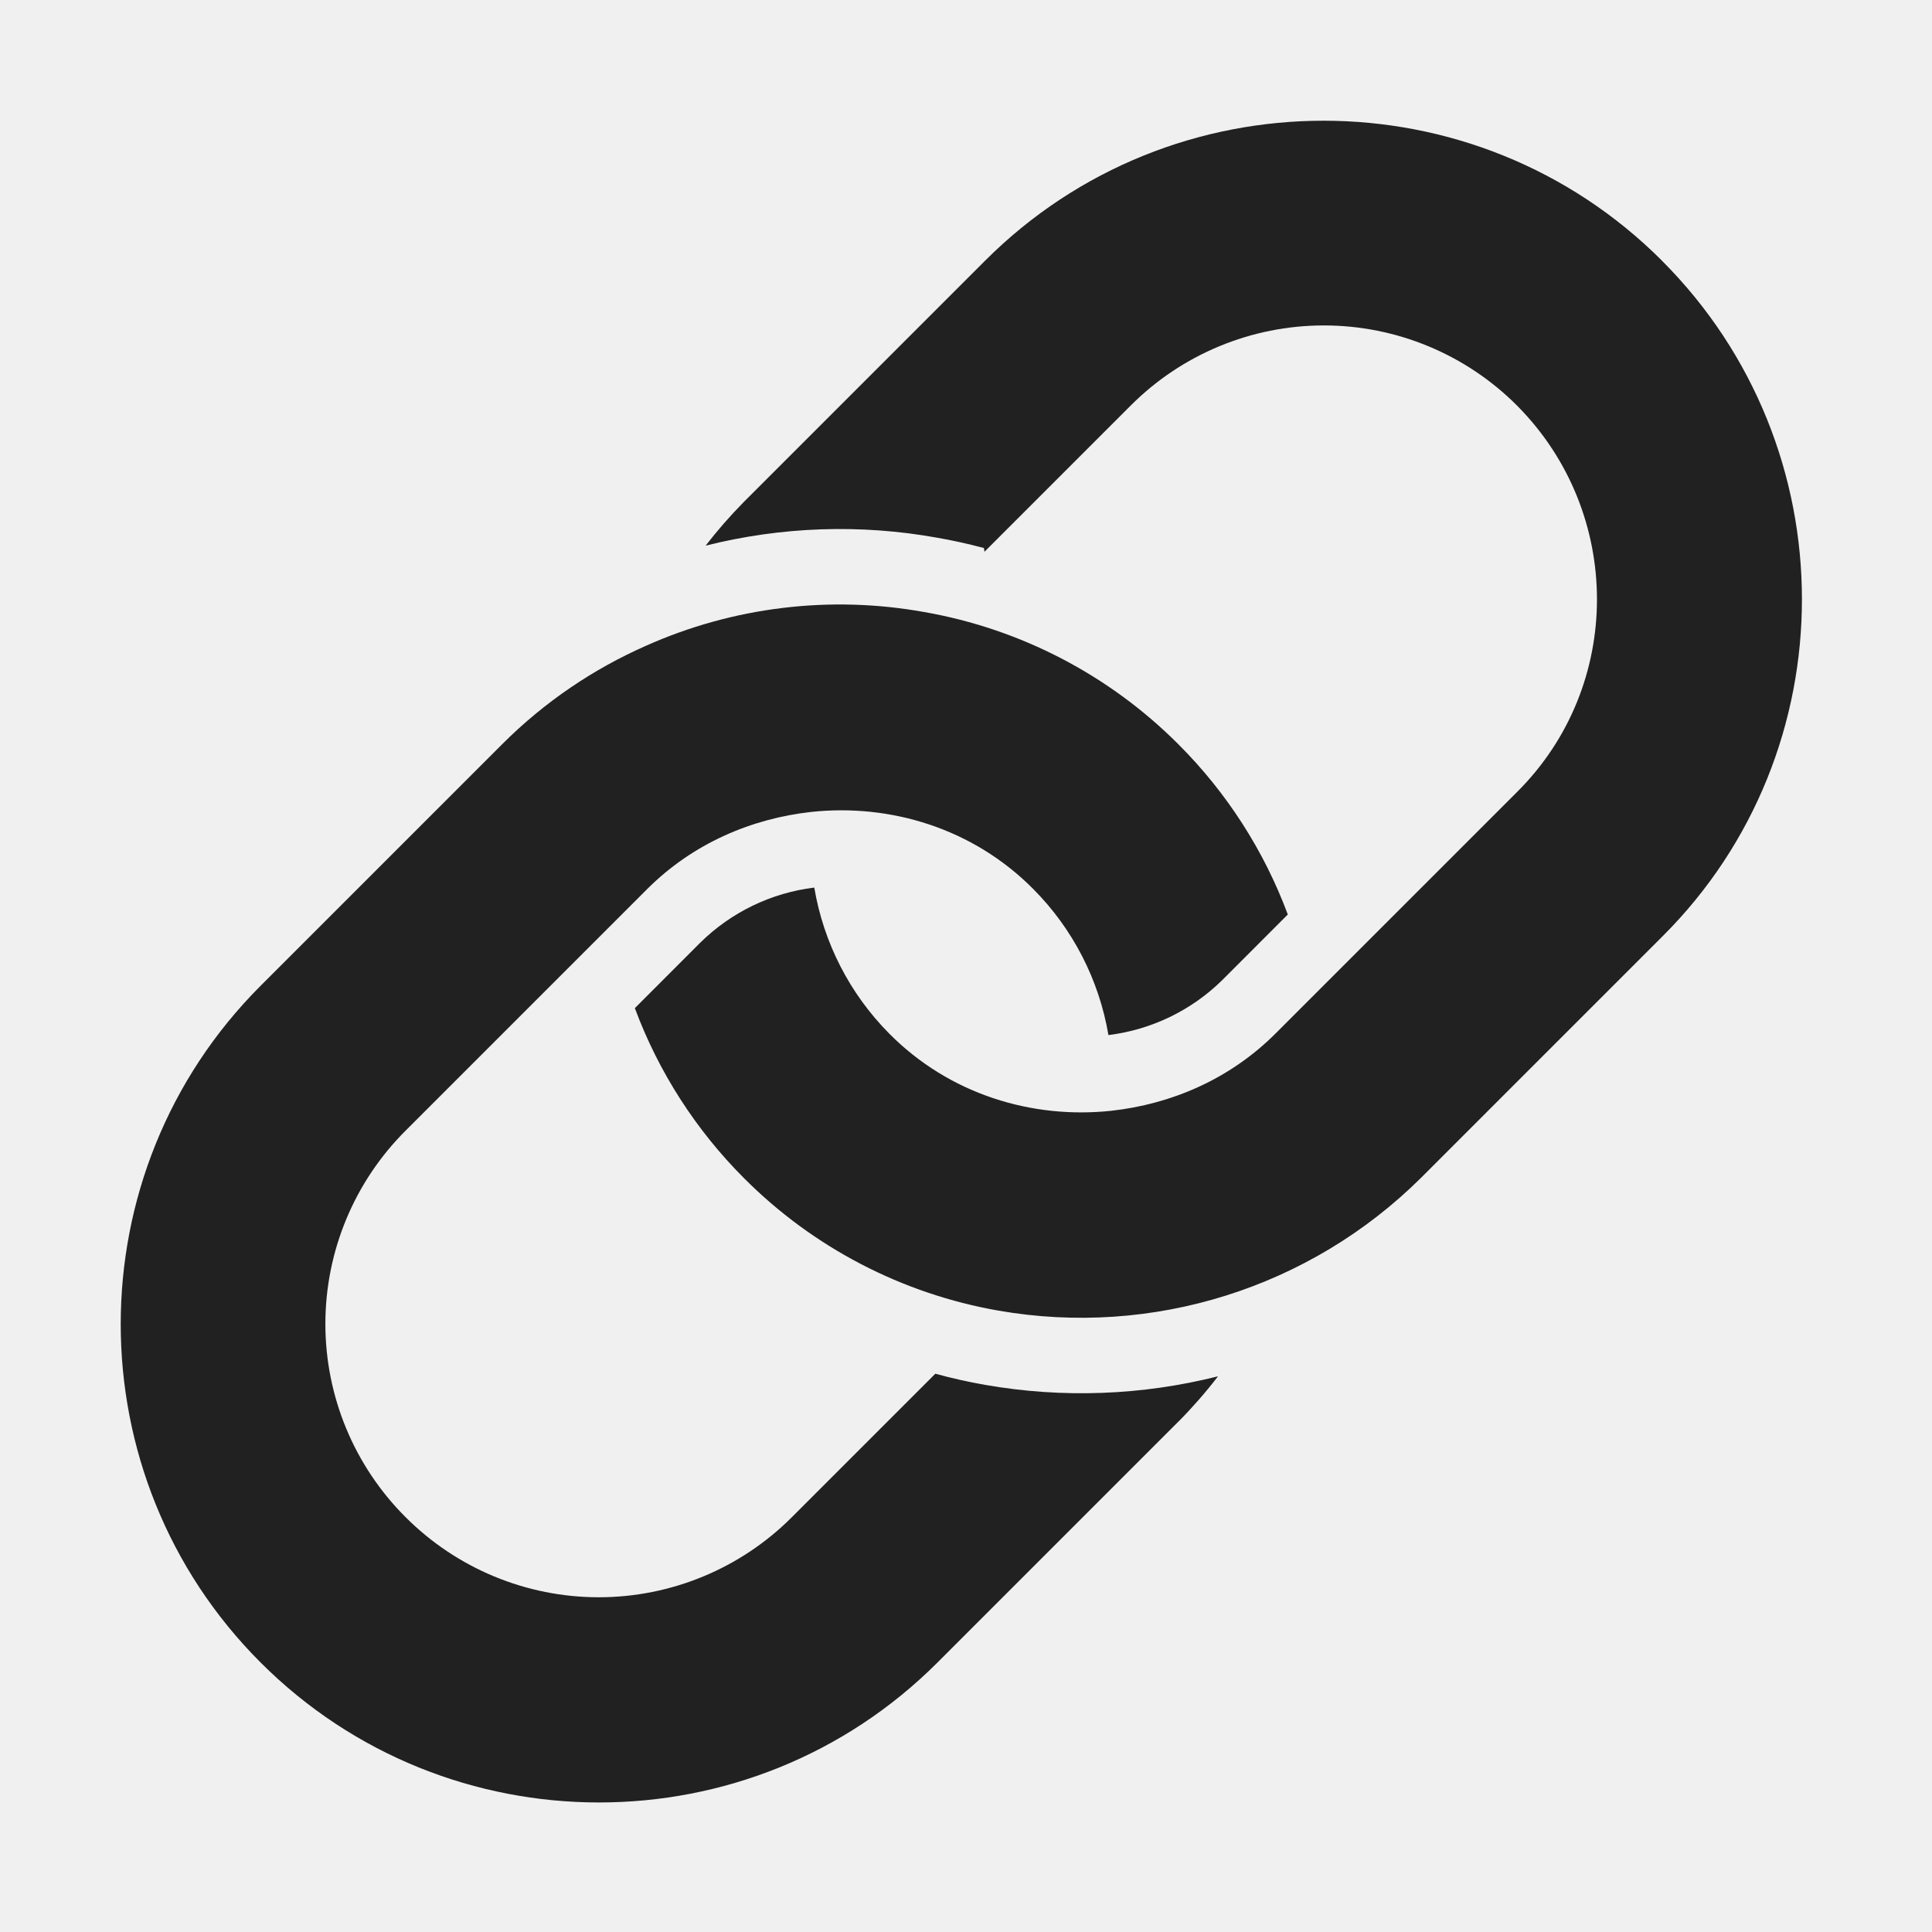
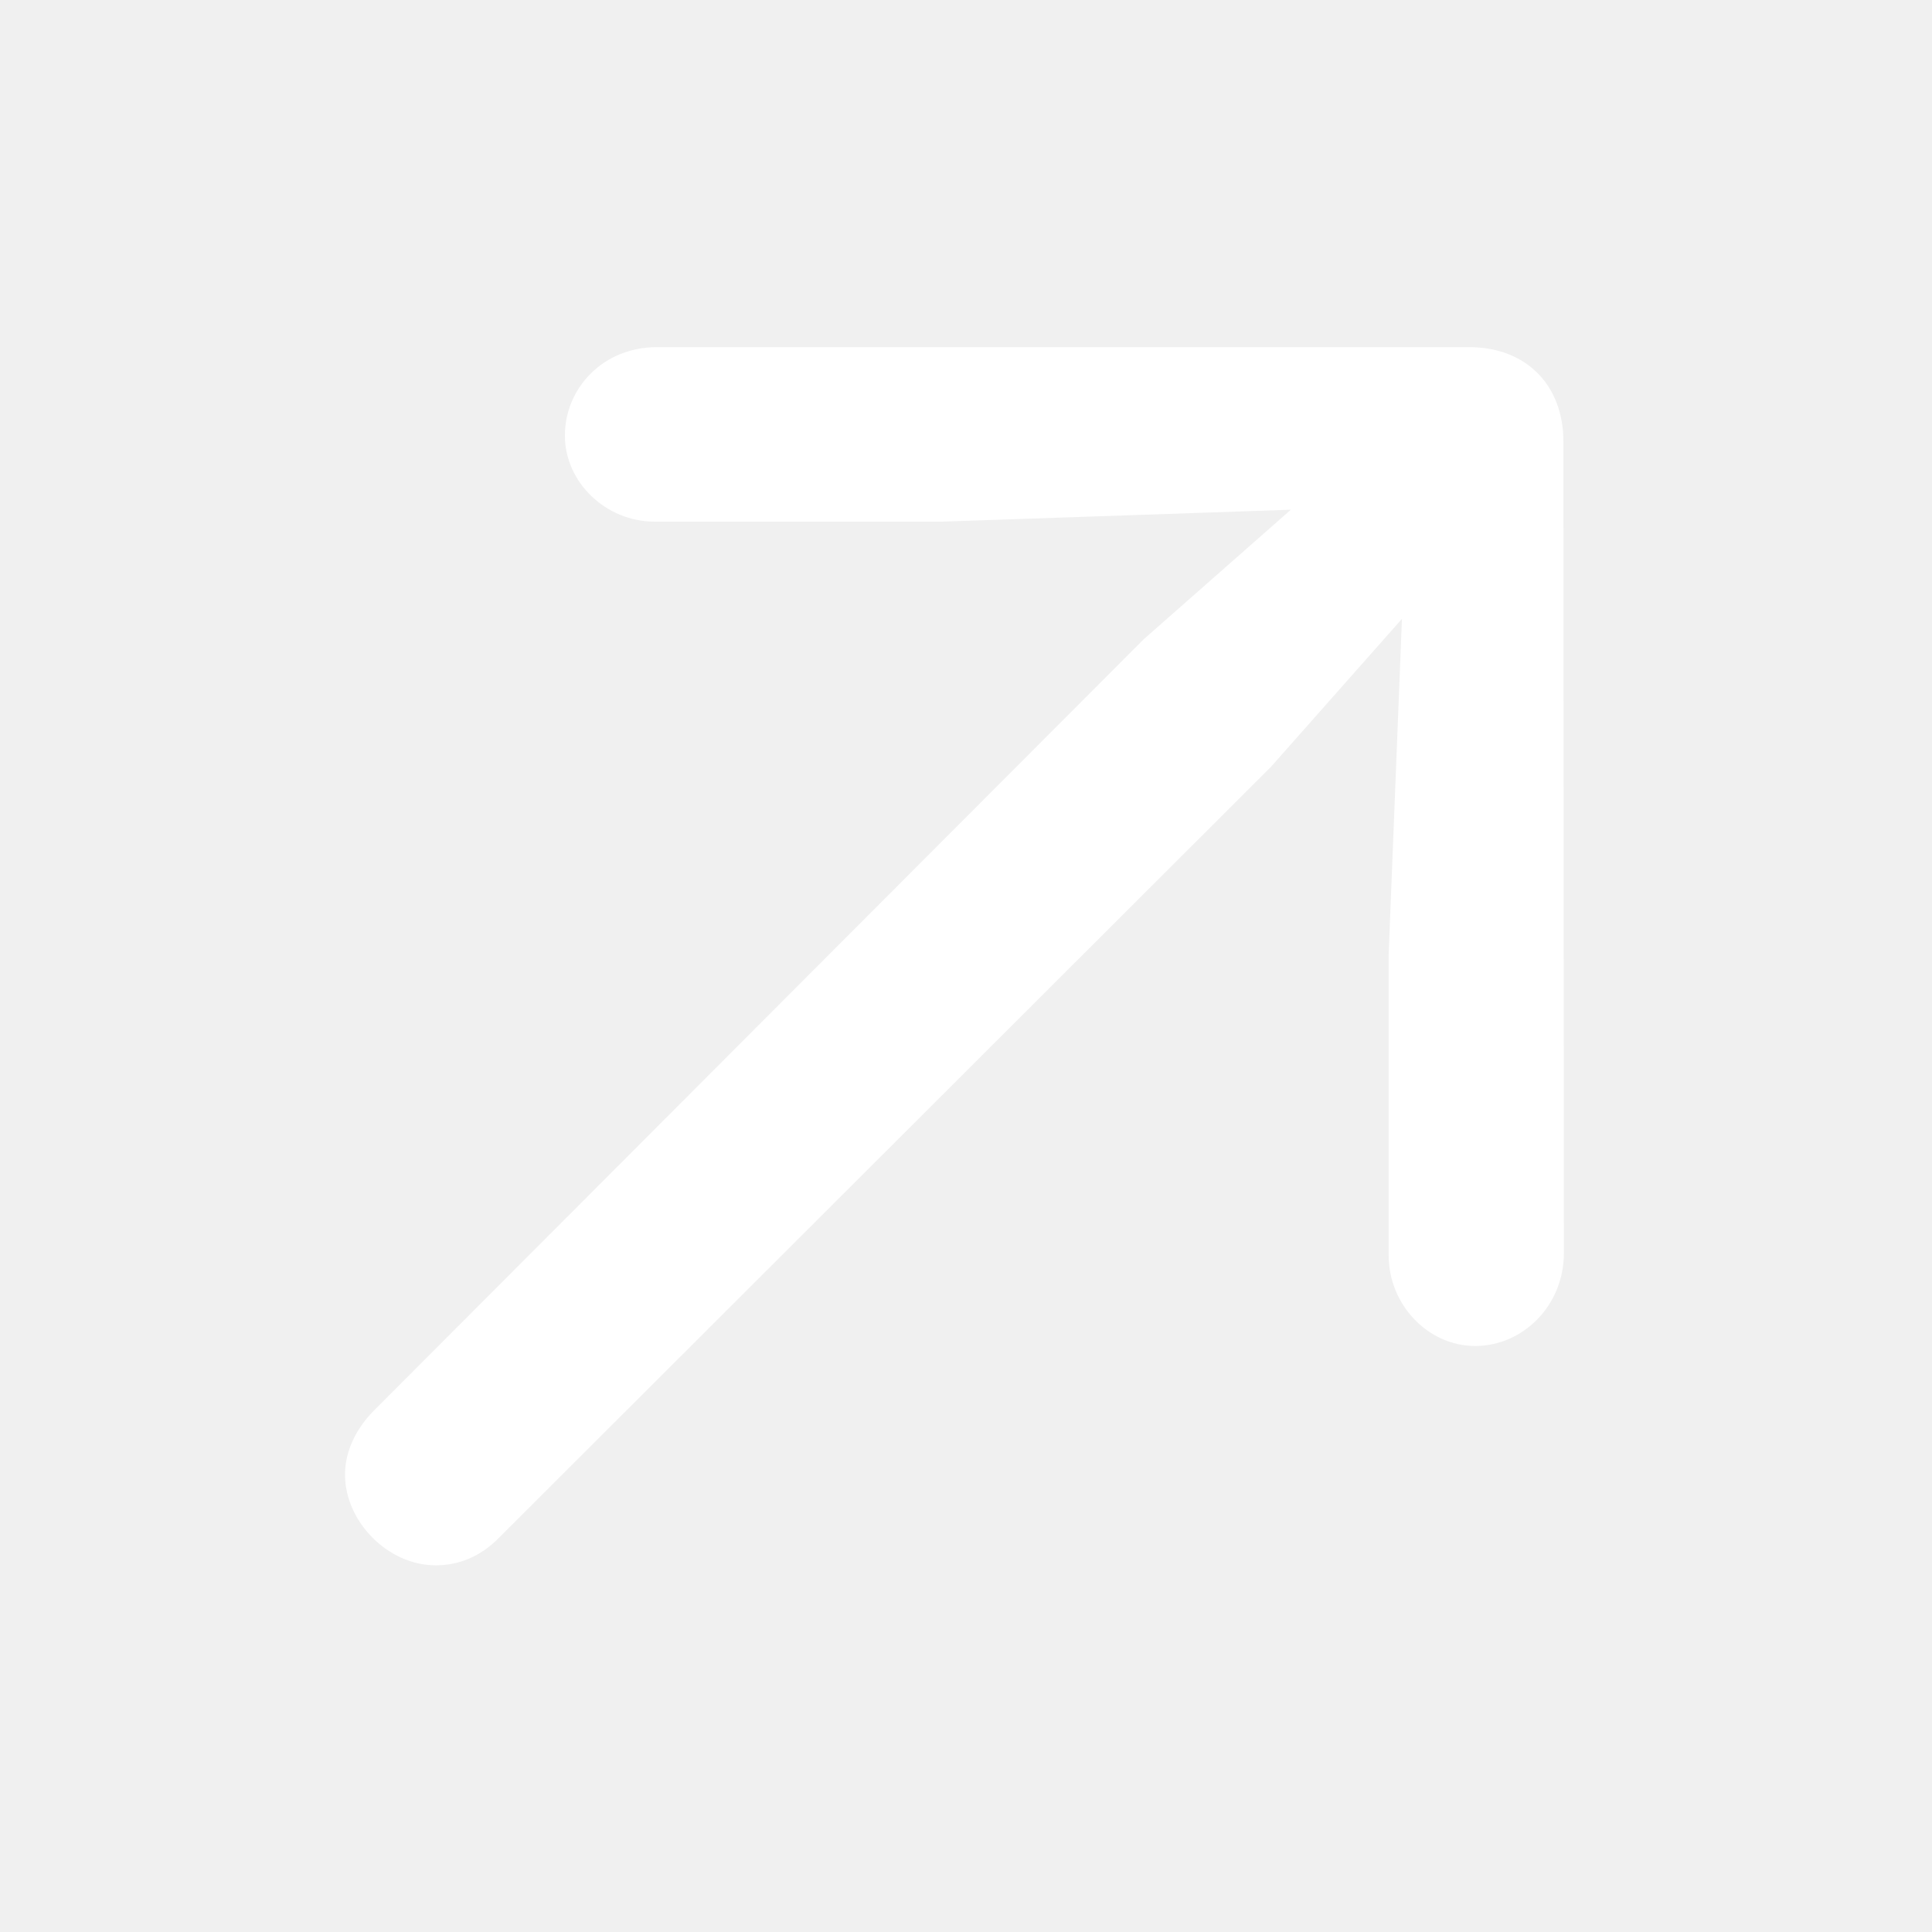
- <svg xmlns="http://www.w3.org/2000/svg" width="32" height="32" fill="none">
-   <path d="M27.527 4.317c-3.09-3.09-8.12-3.09-11.21 0l-4 4c-.227.23-.437.472-.63.721a9.1 9.1 0 0 1 3.84-.131c.258.045.515.102.77.17l.009.062 2.421-2.421a4.52 4.52 0 0 1 6.4 0c1.76 1.77 1.77 4.64 0 6.4l-4 4c-.76.76-1.73 1.17-2.72 1.28-1.31.14-2.68-.27-3.68-1.28a4.493 4.493 0 0 1-1.24-2.417 3.253 3.253 0 0 0-1.886.91l-1.086 1.087a7.858 7.858 0 0 0 1.812 2.82 7.859 7.859 0 0 0 4.21 2.19 7.99 7.99 0 0 0 7-2.2l4-4c3.08-3.07 3.08-8.1-.01-11.19Z" fill="#212121" />
-   <path d="M19.527 23.538c.234-.237.45-.485.647-.742a9.254 9.254 0 0 1-3.851.143h-.001a9.123 9.123 0 0 1-.83-.186l-2.375 2.375a4.52 4.52 0 0 1-6.4 0 4.52 4.52 0 0 1 0-6.4l4-4c.76-.76 1.73-1.17 2.72-1.28 1.31-.14 2.68.27 3.68 1.28a4.493 4.493 0 0 1 1.242 2.416 3.254 3.254 0 0 0 1.885-.91l1.086-1.087a7.856 7.856 0 0 0-1.813-2.82 7.859 7.859 0 0 0-4.21-2.19 7.88 7.88 0 0 0-4.61.56c-.86.38-1.67.92-2.38 1.63l-4 4c-3.09 3.09-3.09 8.12 0 11.21 3.09 3.09 8.12 3.09 11.21 0l4-4Z" fill="#212121" />
+ <svg xmlns="http://www.w3.org/2000/svg" width="28" height="28" viewBox="0 0 28 28" fill="none">
+   <path d="M22.665 18.163L22.658 6.398C22.658 5.59 22.127 5.031 21.289 5.031H9.521C8.74 5.031 8.187 5.626 8.187 6.312C8.187 6.997 8.788 7.56 9.485 7.56H13.658L18.708 7.387L16.574 9.266L5.415 20.447C5.151 20.715 5 21.043 5 21.371C5 22.049 5.618 22.686 6.316 22.686C6.653 22.686 6.972 22.555 7.239 22.279L18.421 11.112L20.318 8.969L20.126 13.817V18.2C20.126 18.898 20.687 19.507 21.381 19.507C22.07 19.507 22.665 18.921 22.665 18.163Z" fill="white" />
</svg>
